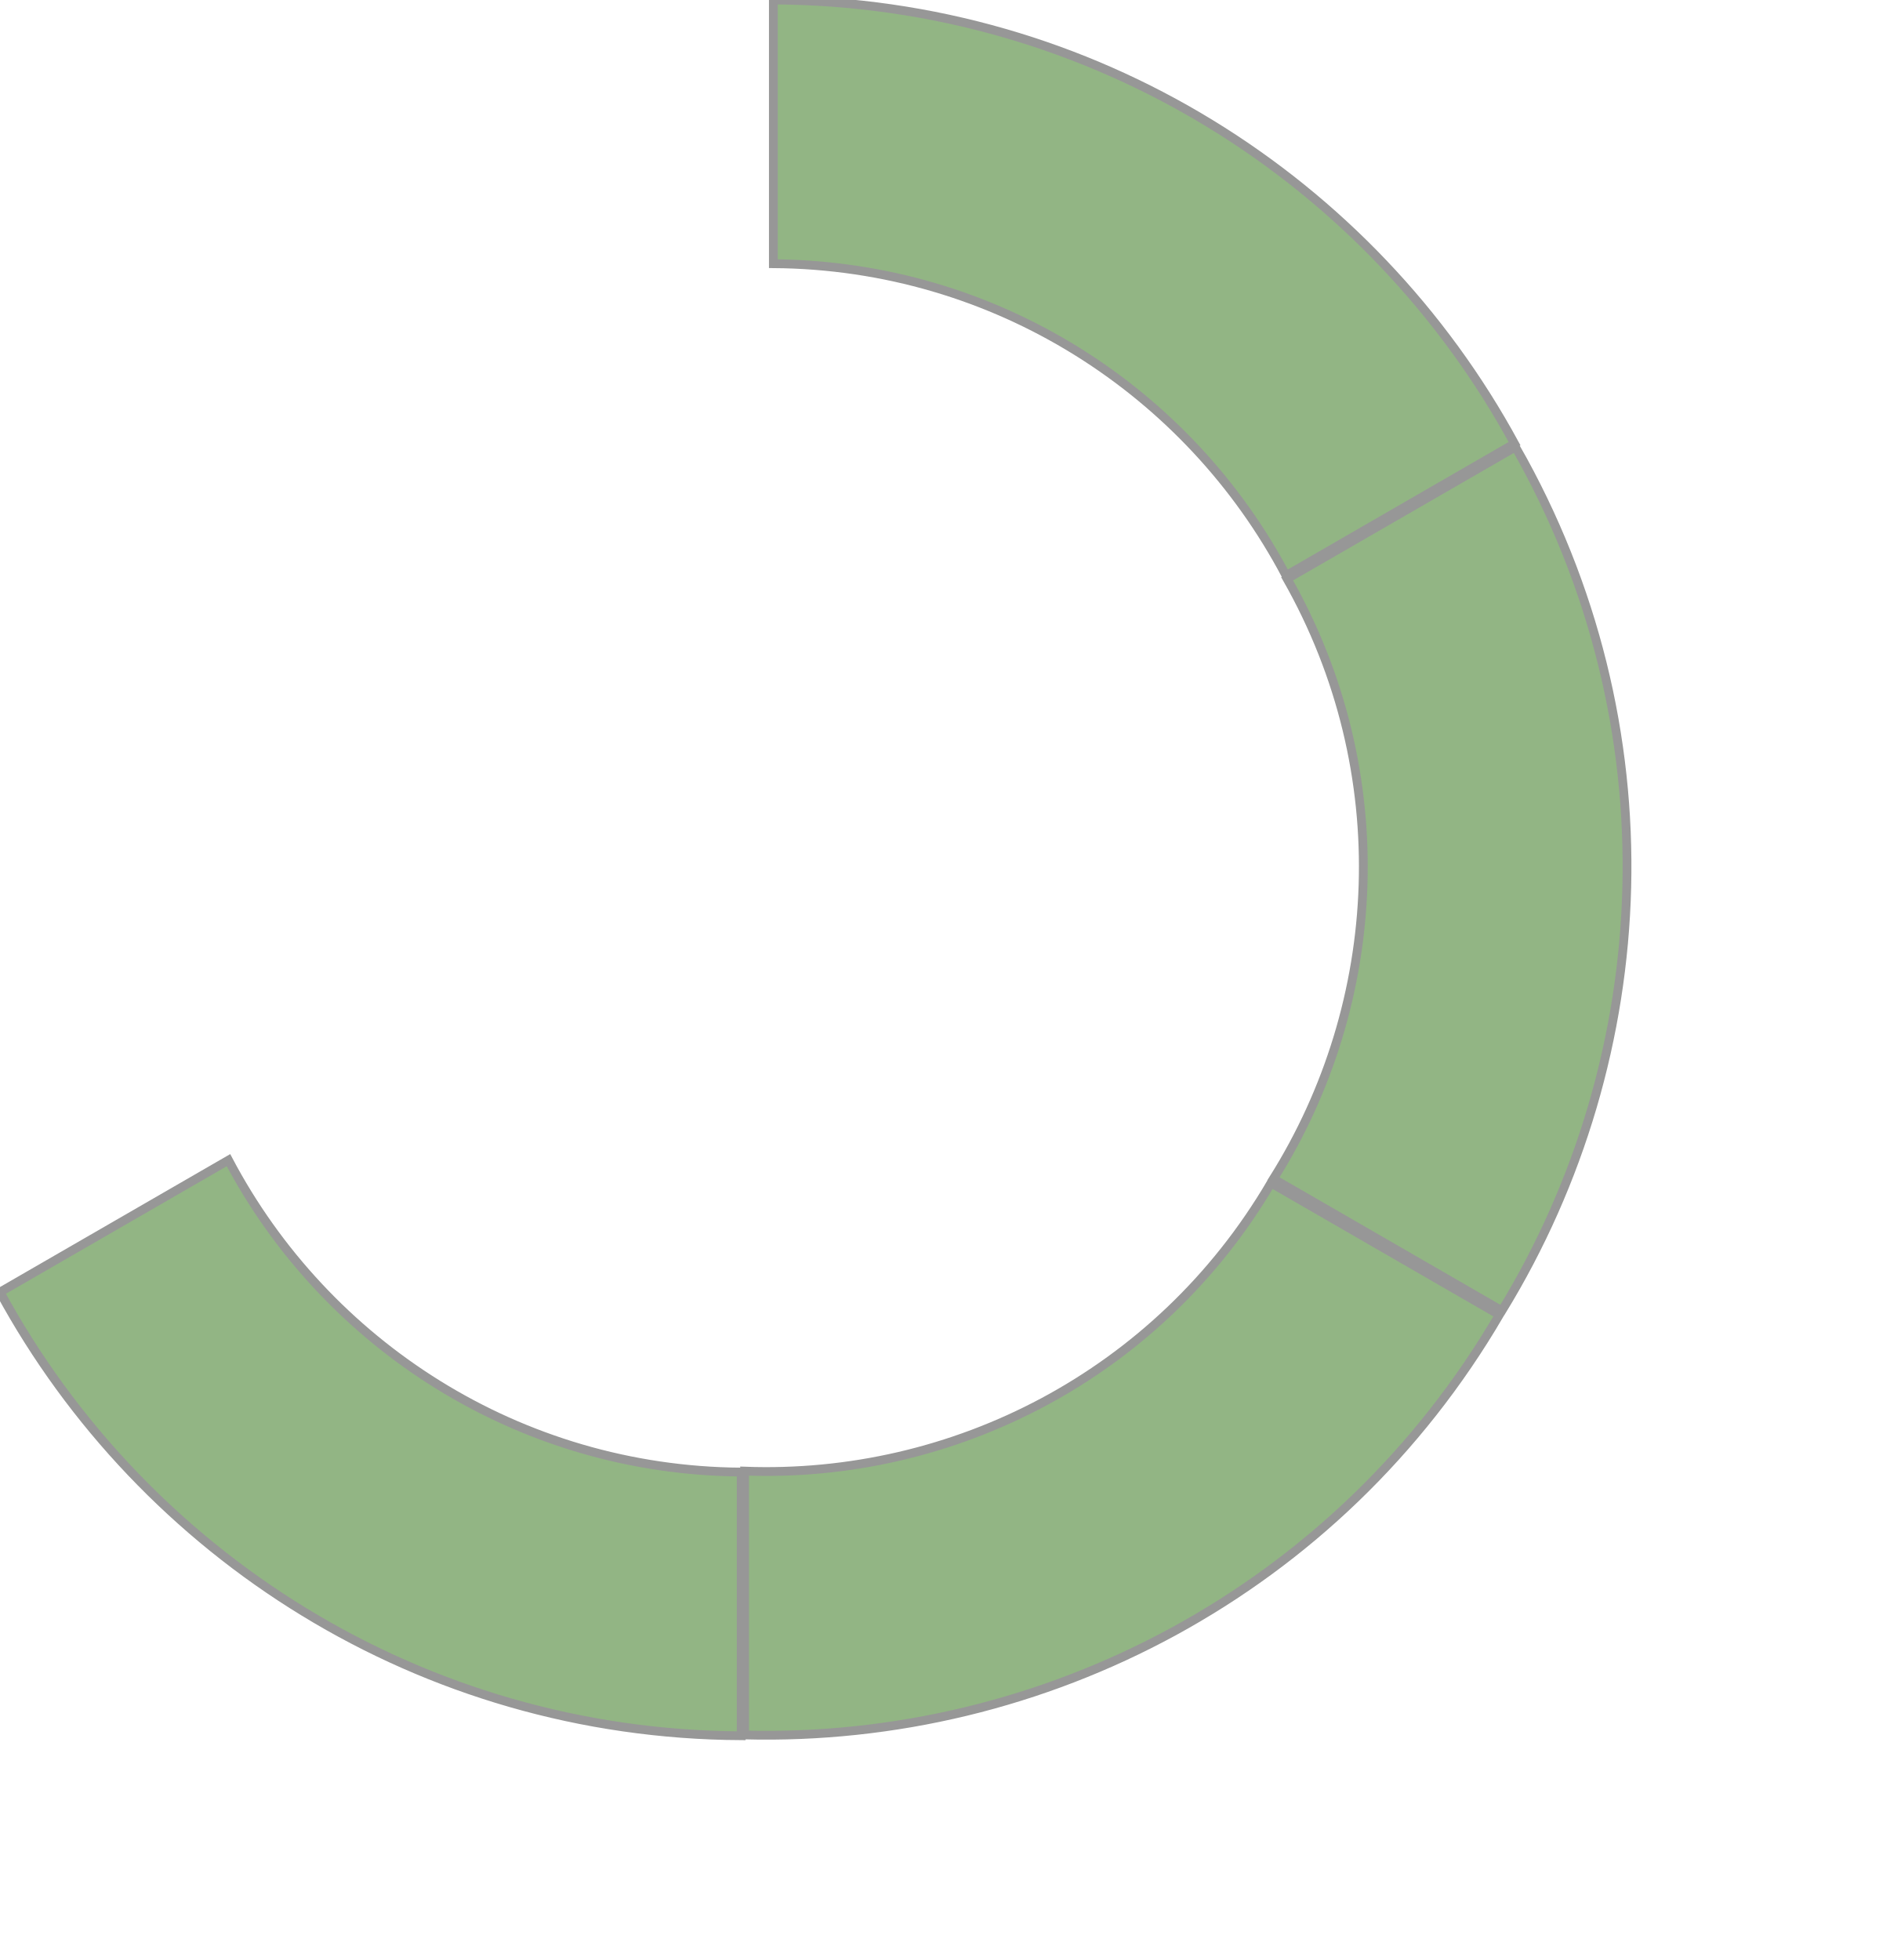
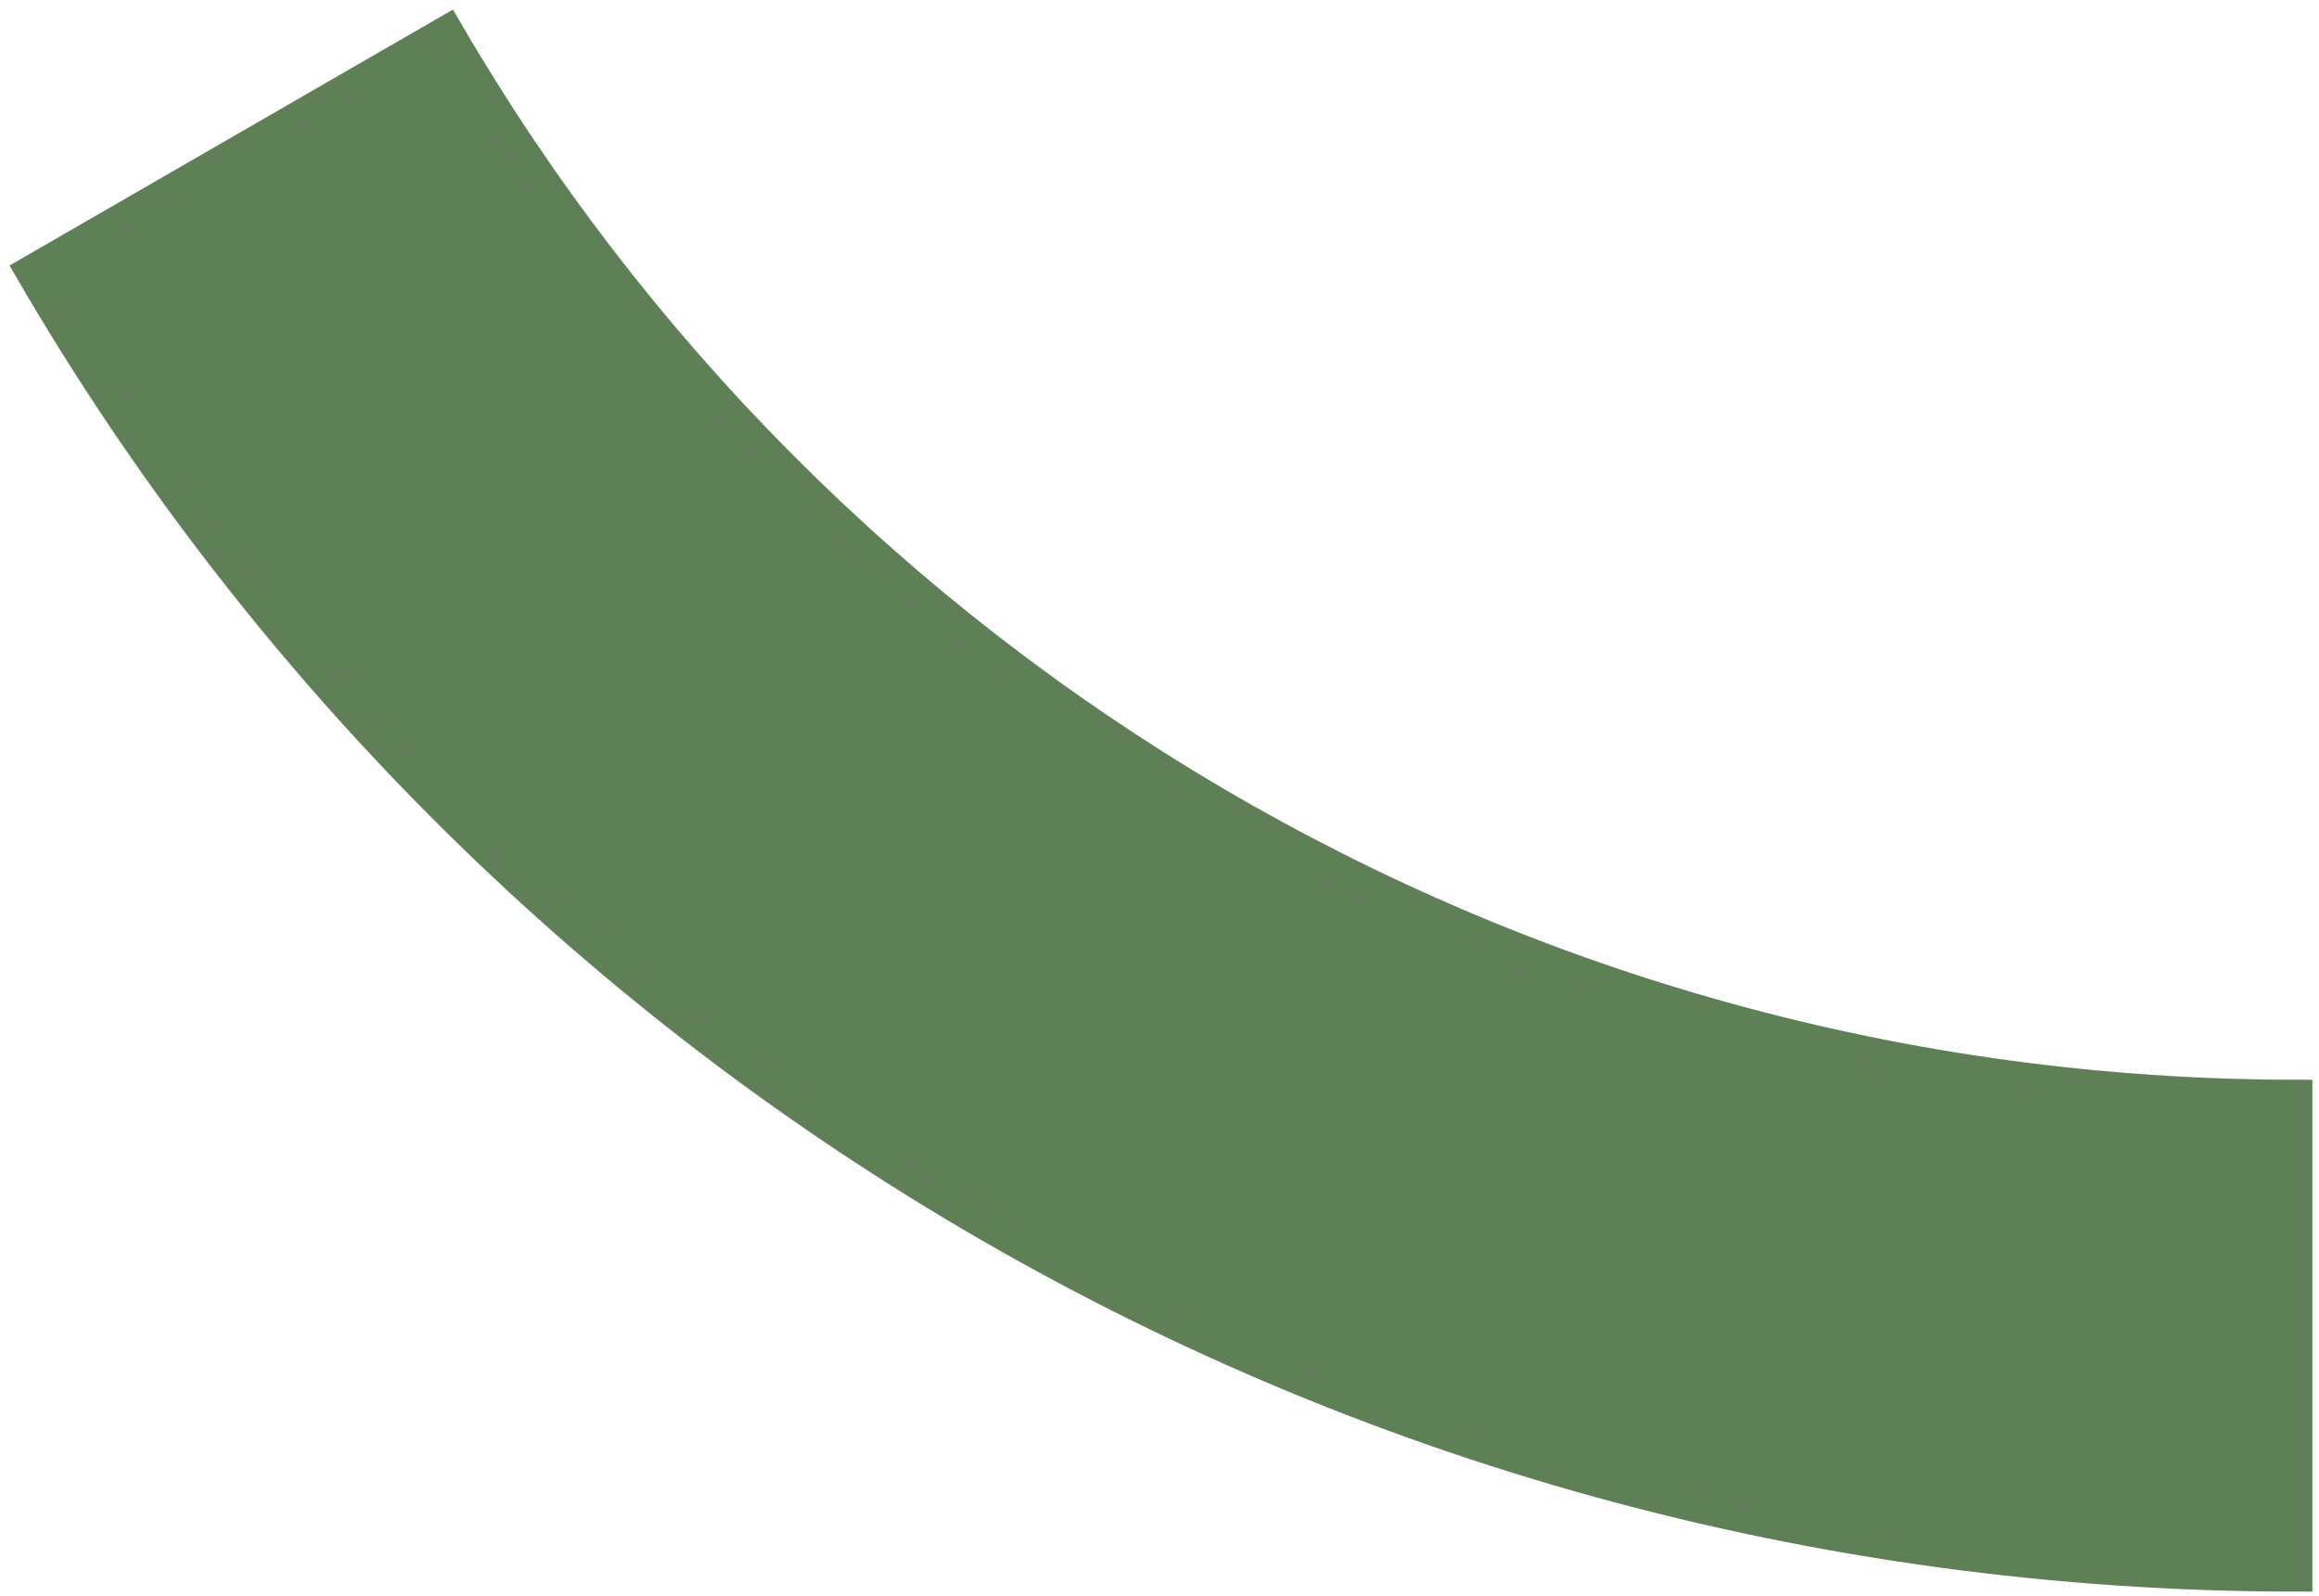
- <svg xmlns="http://www.w3.org/2000/svg" width="215" height="223" viewBox="0 0 215 223">
-   <g fill="#92B584" fill-rule="evenodd" stroke="#979797">
-     <path d="M172.34 50.476l-25.999 15.01C135.268 44.52 113.316 30.188 88 30.002V0c36.42.185 68.069 20.545 84.34 50.476zM170.897 149.13L144.9 134.12c12.62-20.073 14.058-46.25 1.561-68.268l25.981-15c18.05 31.633 16.242 69.221-1.544 98.278zM84.728 197.397v-30.02c23.694.893 47.082-10.951 59.902-32.782l25.981 15c-18.37 31.448-51.827 48.676-85.883 47.802zM0 147.01L25.998 132c11.074 20.967 33.025 35.3 58.341 35.486v30C47.92 197.302 16.271 176.941 0 147.01z" />
-   </g>
+ <svg xmlns="http://www.w3.org/2000/svg" width="77" height="53" viewBox="0 0 77 53">
+   <path fill="#5F7F57" fill-rule="evenodd" stroke="#5F7F57" d="M1 9.001c15.063 25.927 43.135 43.36 75.28 43.36v-16C50.056 36.36 27.154 22.144 14.858 1L1 9.001z" />
</svg>
